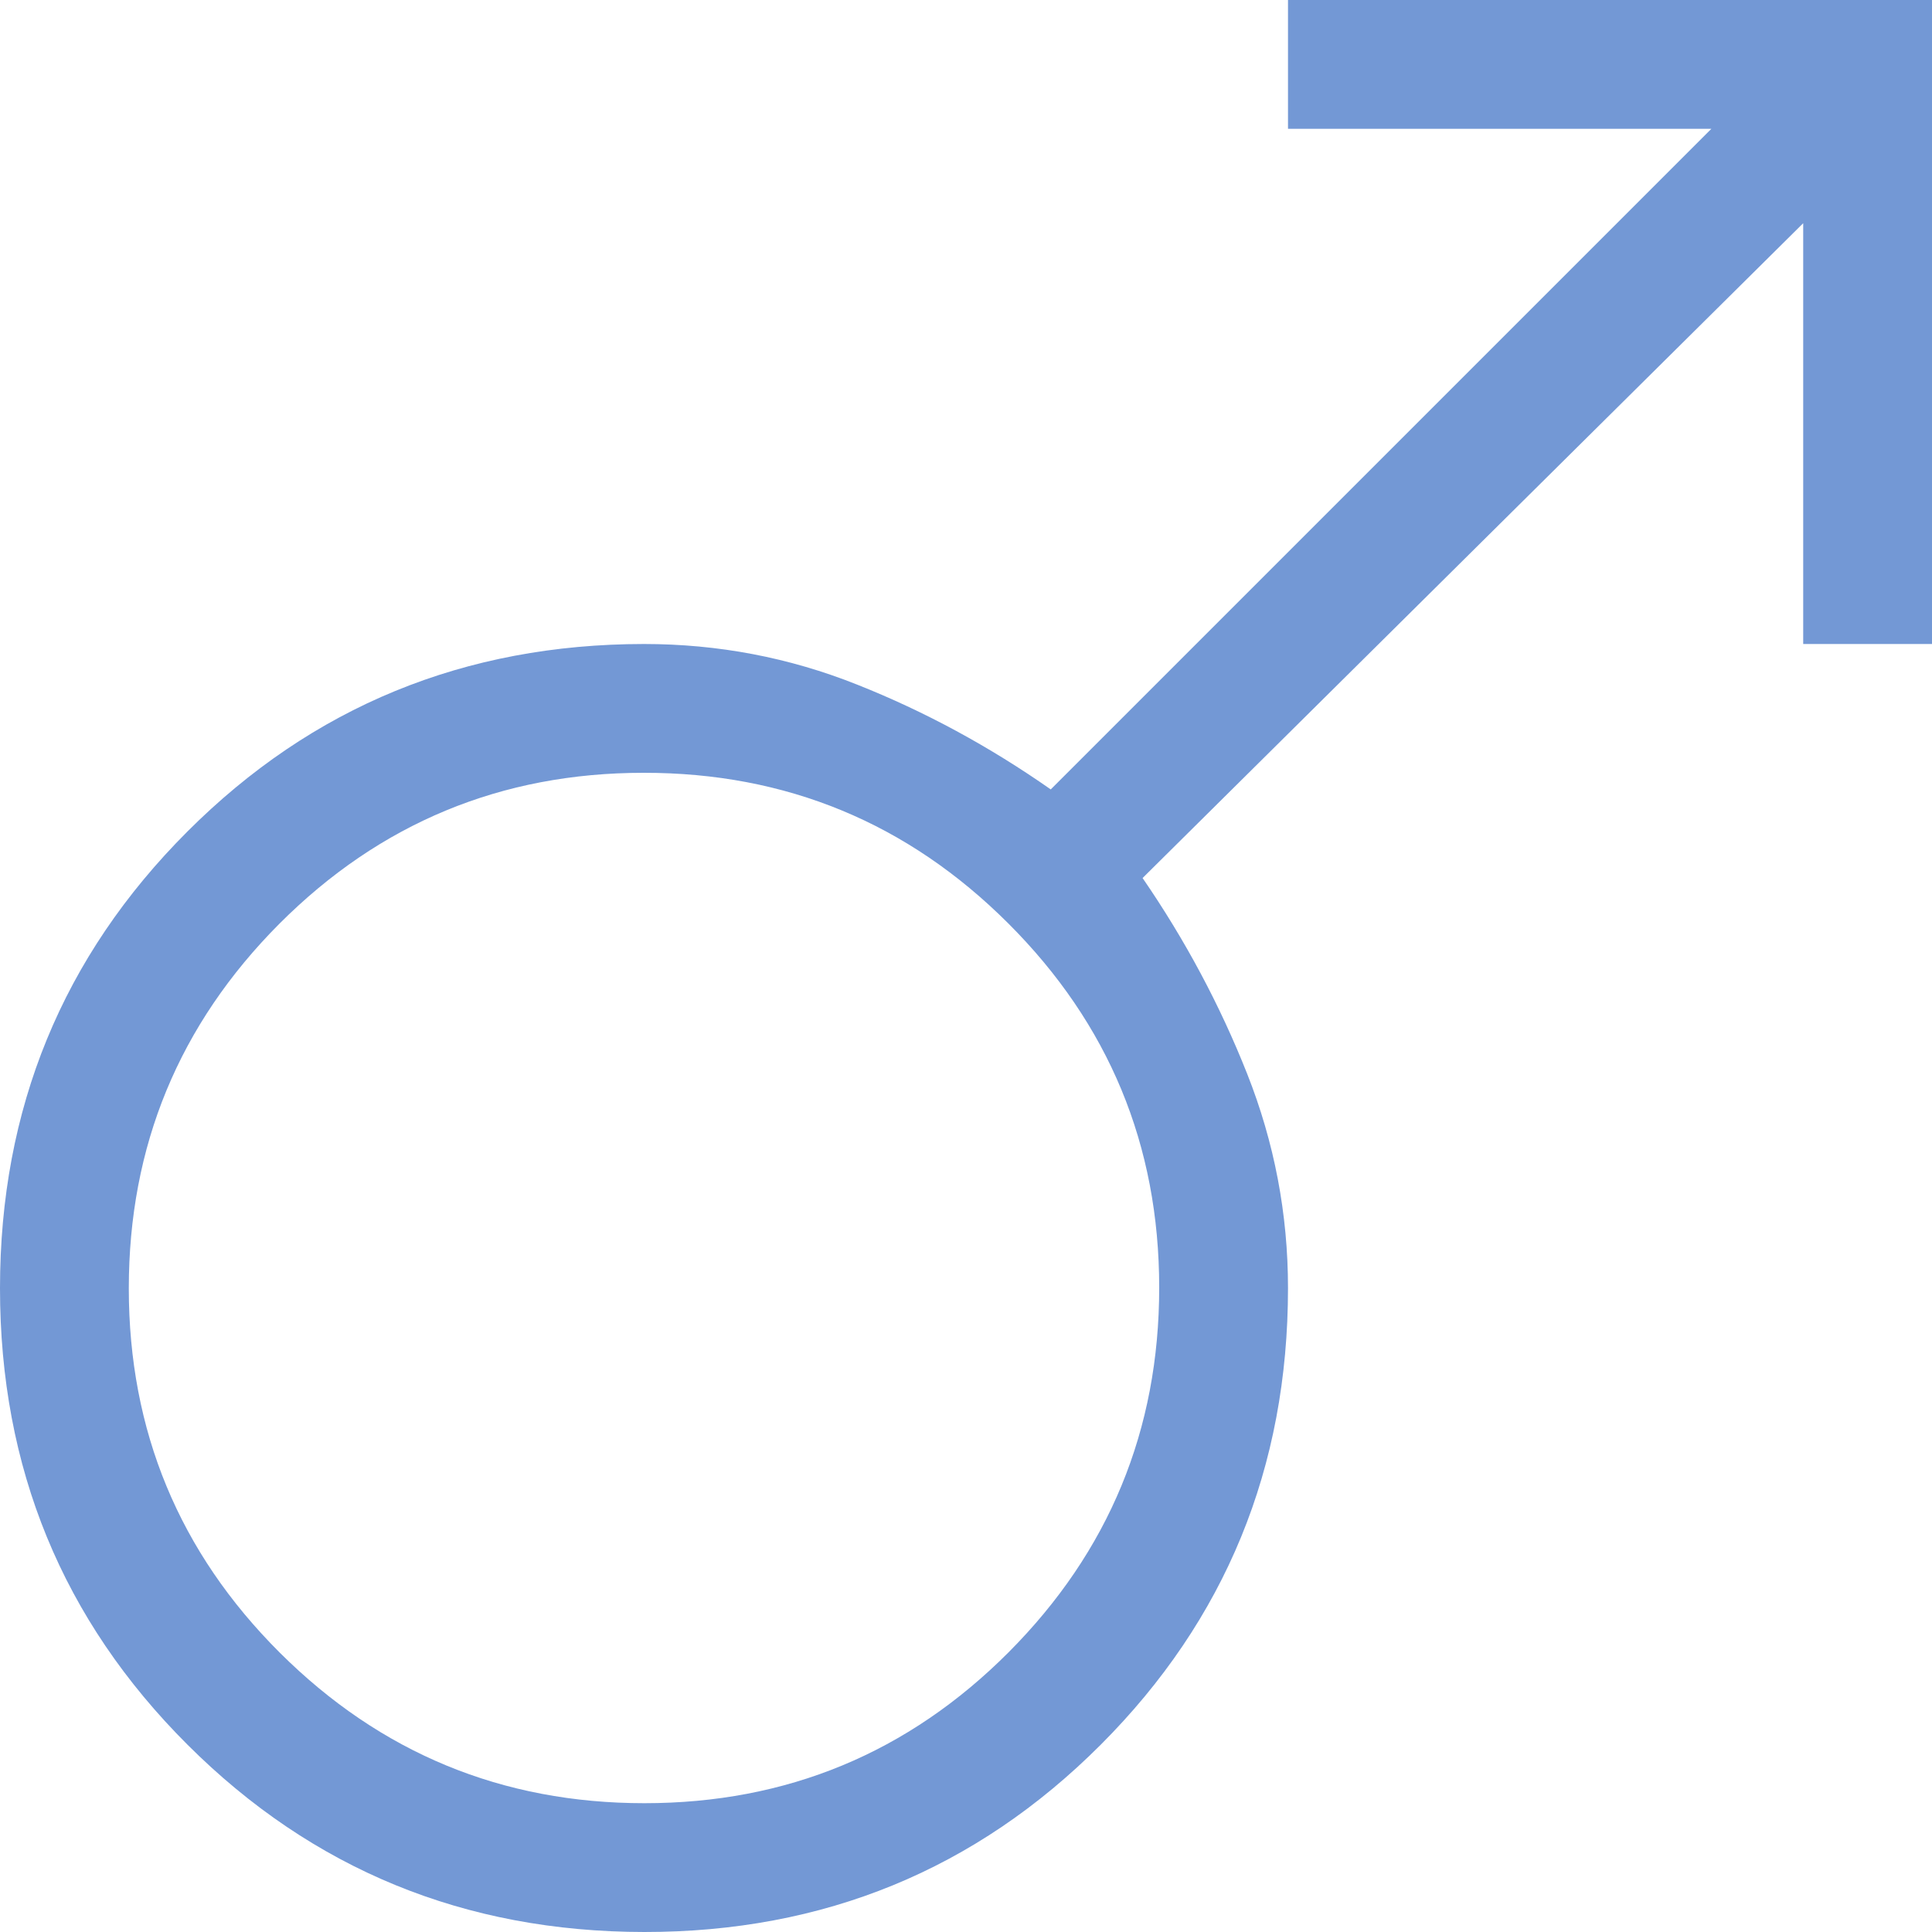
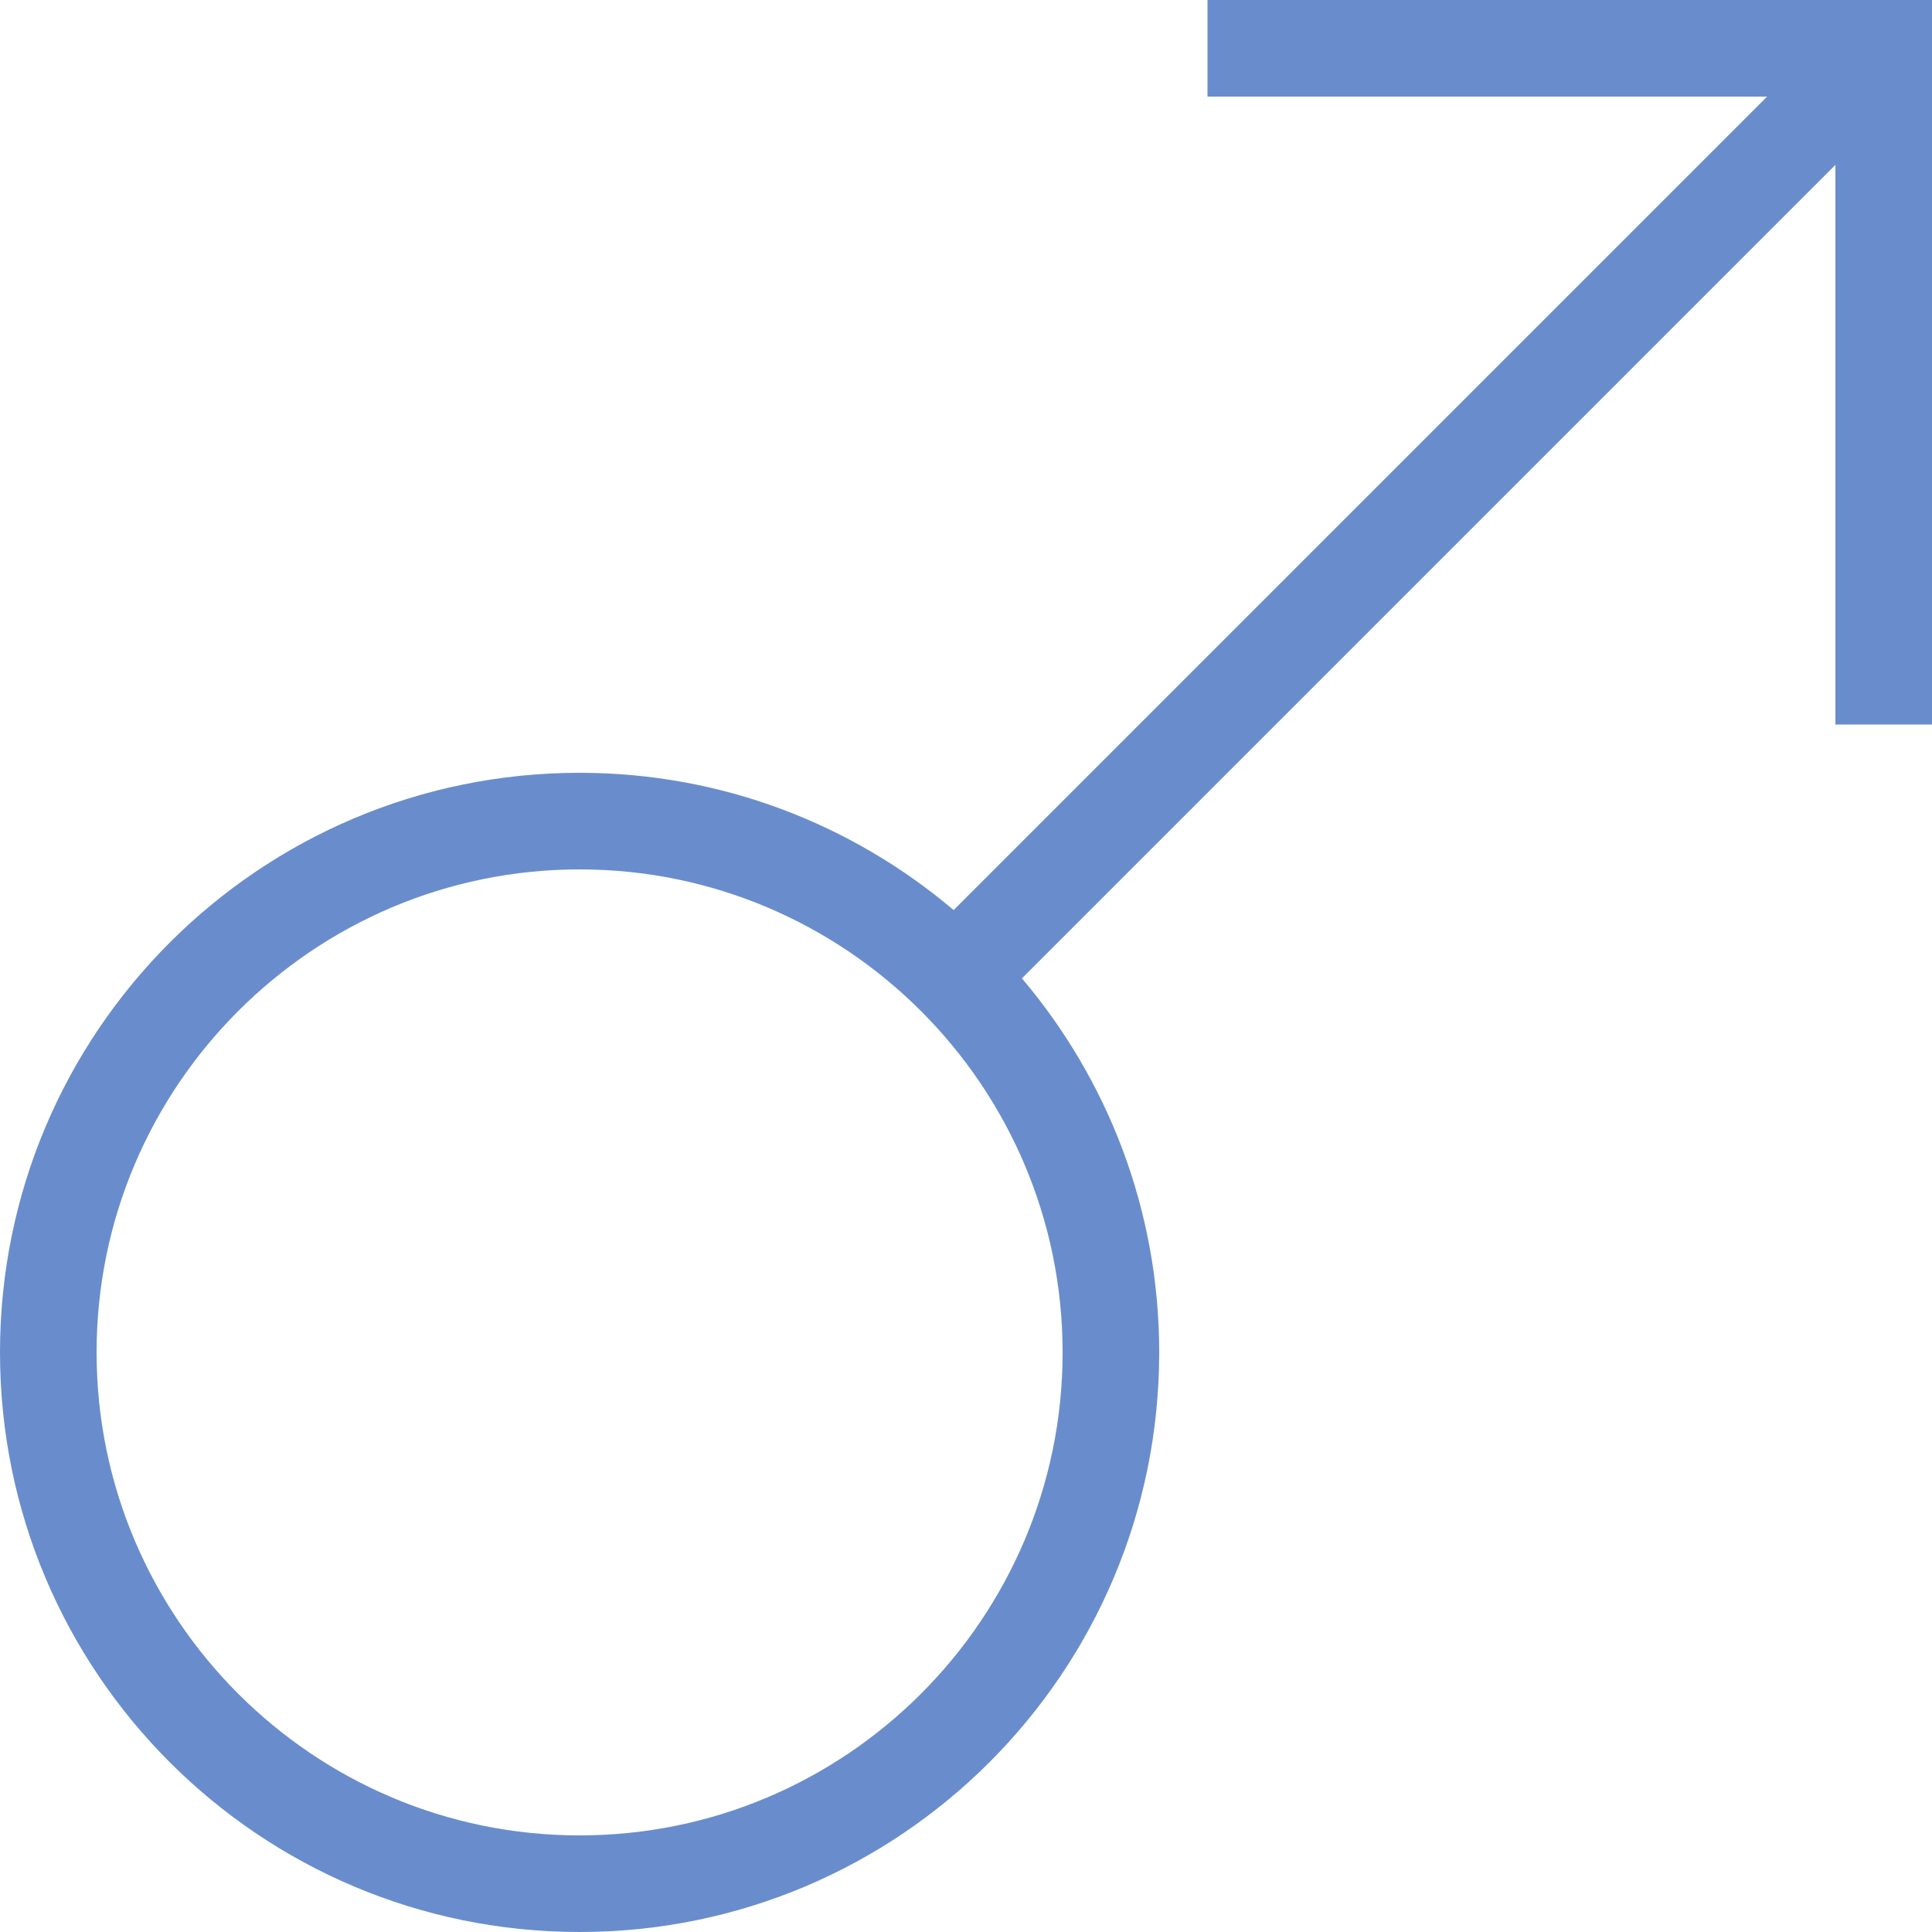
- <svg xmlns="http://www.w3.org/2000/svg" width="15" height="15" viewBox="0 0 15 15" fill="none">
-   <path d="M15 0V5H14V1.733L8.871 6.817C9.201 7.297 9.472 7.804 9.683 8.337C9.894 8.87 10 9.425 10 10C10 11.394 9.515 12.576 8.546 13.546C7.577 14.516 6.395 15.001 5.002 15C3.609 14.999 2.427 14.515 1.456 13.546C0.485 12.577 0 11.396 0 10.002C0 8.608 0.485 7.426 1.455 6.456C2.425 5.486 3.607 5.001 5 5C5.576 5 6.127 5.105 6.654 5.315C7.181 5.524 7.682 5.796 8.158 6.129L13.287 1H10V0H15ZM4.997 6C3.892 6 2.949 6.391 2.169 7.172C1.39 7.954 1 8.898 1 10.003C1 11.109 1.391 12.052 2.172 12.831C2.954 13.61 3.898 14 5.003 14C6.109 14 7.052 13.609 7.831 12.828C8.61 12.046 9 11.102 9 9.997C9 8.892 8.609 7.949 7.828 7.169C7.047 6.389 6.103 5.999 4.997 6Z" fill="#7398D5" />
+ <svg xmlns="http://www.w3.org/2000/svg" id="_レイヤー_2" data-name="レイヤー 2" width="20" height="20" viewBox="0 0 20 20">
+   <g id="_性別アイコン" data-name="性別アイコン">
+     <path d="M12.5,0v1h5.793l-8.421,8.421c-1.045-.885-2.395-1.421-3.872-1.421-3.314,0-6,2.686-6,6s2.686,6,6,6,6-2.686,6-6c0-1.477-.536-2.827-1.421-3.872L19,1.707v5.793h1V0h-7.5ZM6,19c-2.757,0-5-2.243-5-5s2.243-5,5-5,5,2.243,5,5-2.243,5-5,5Z" fill="#698dcc" />
+   </g>
</svg>
